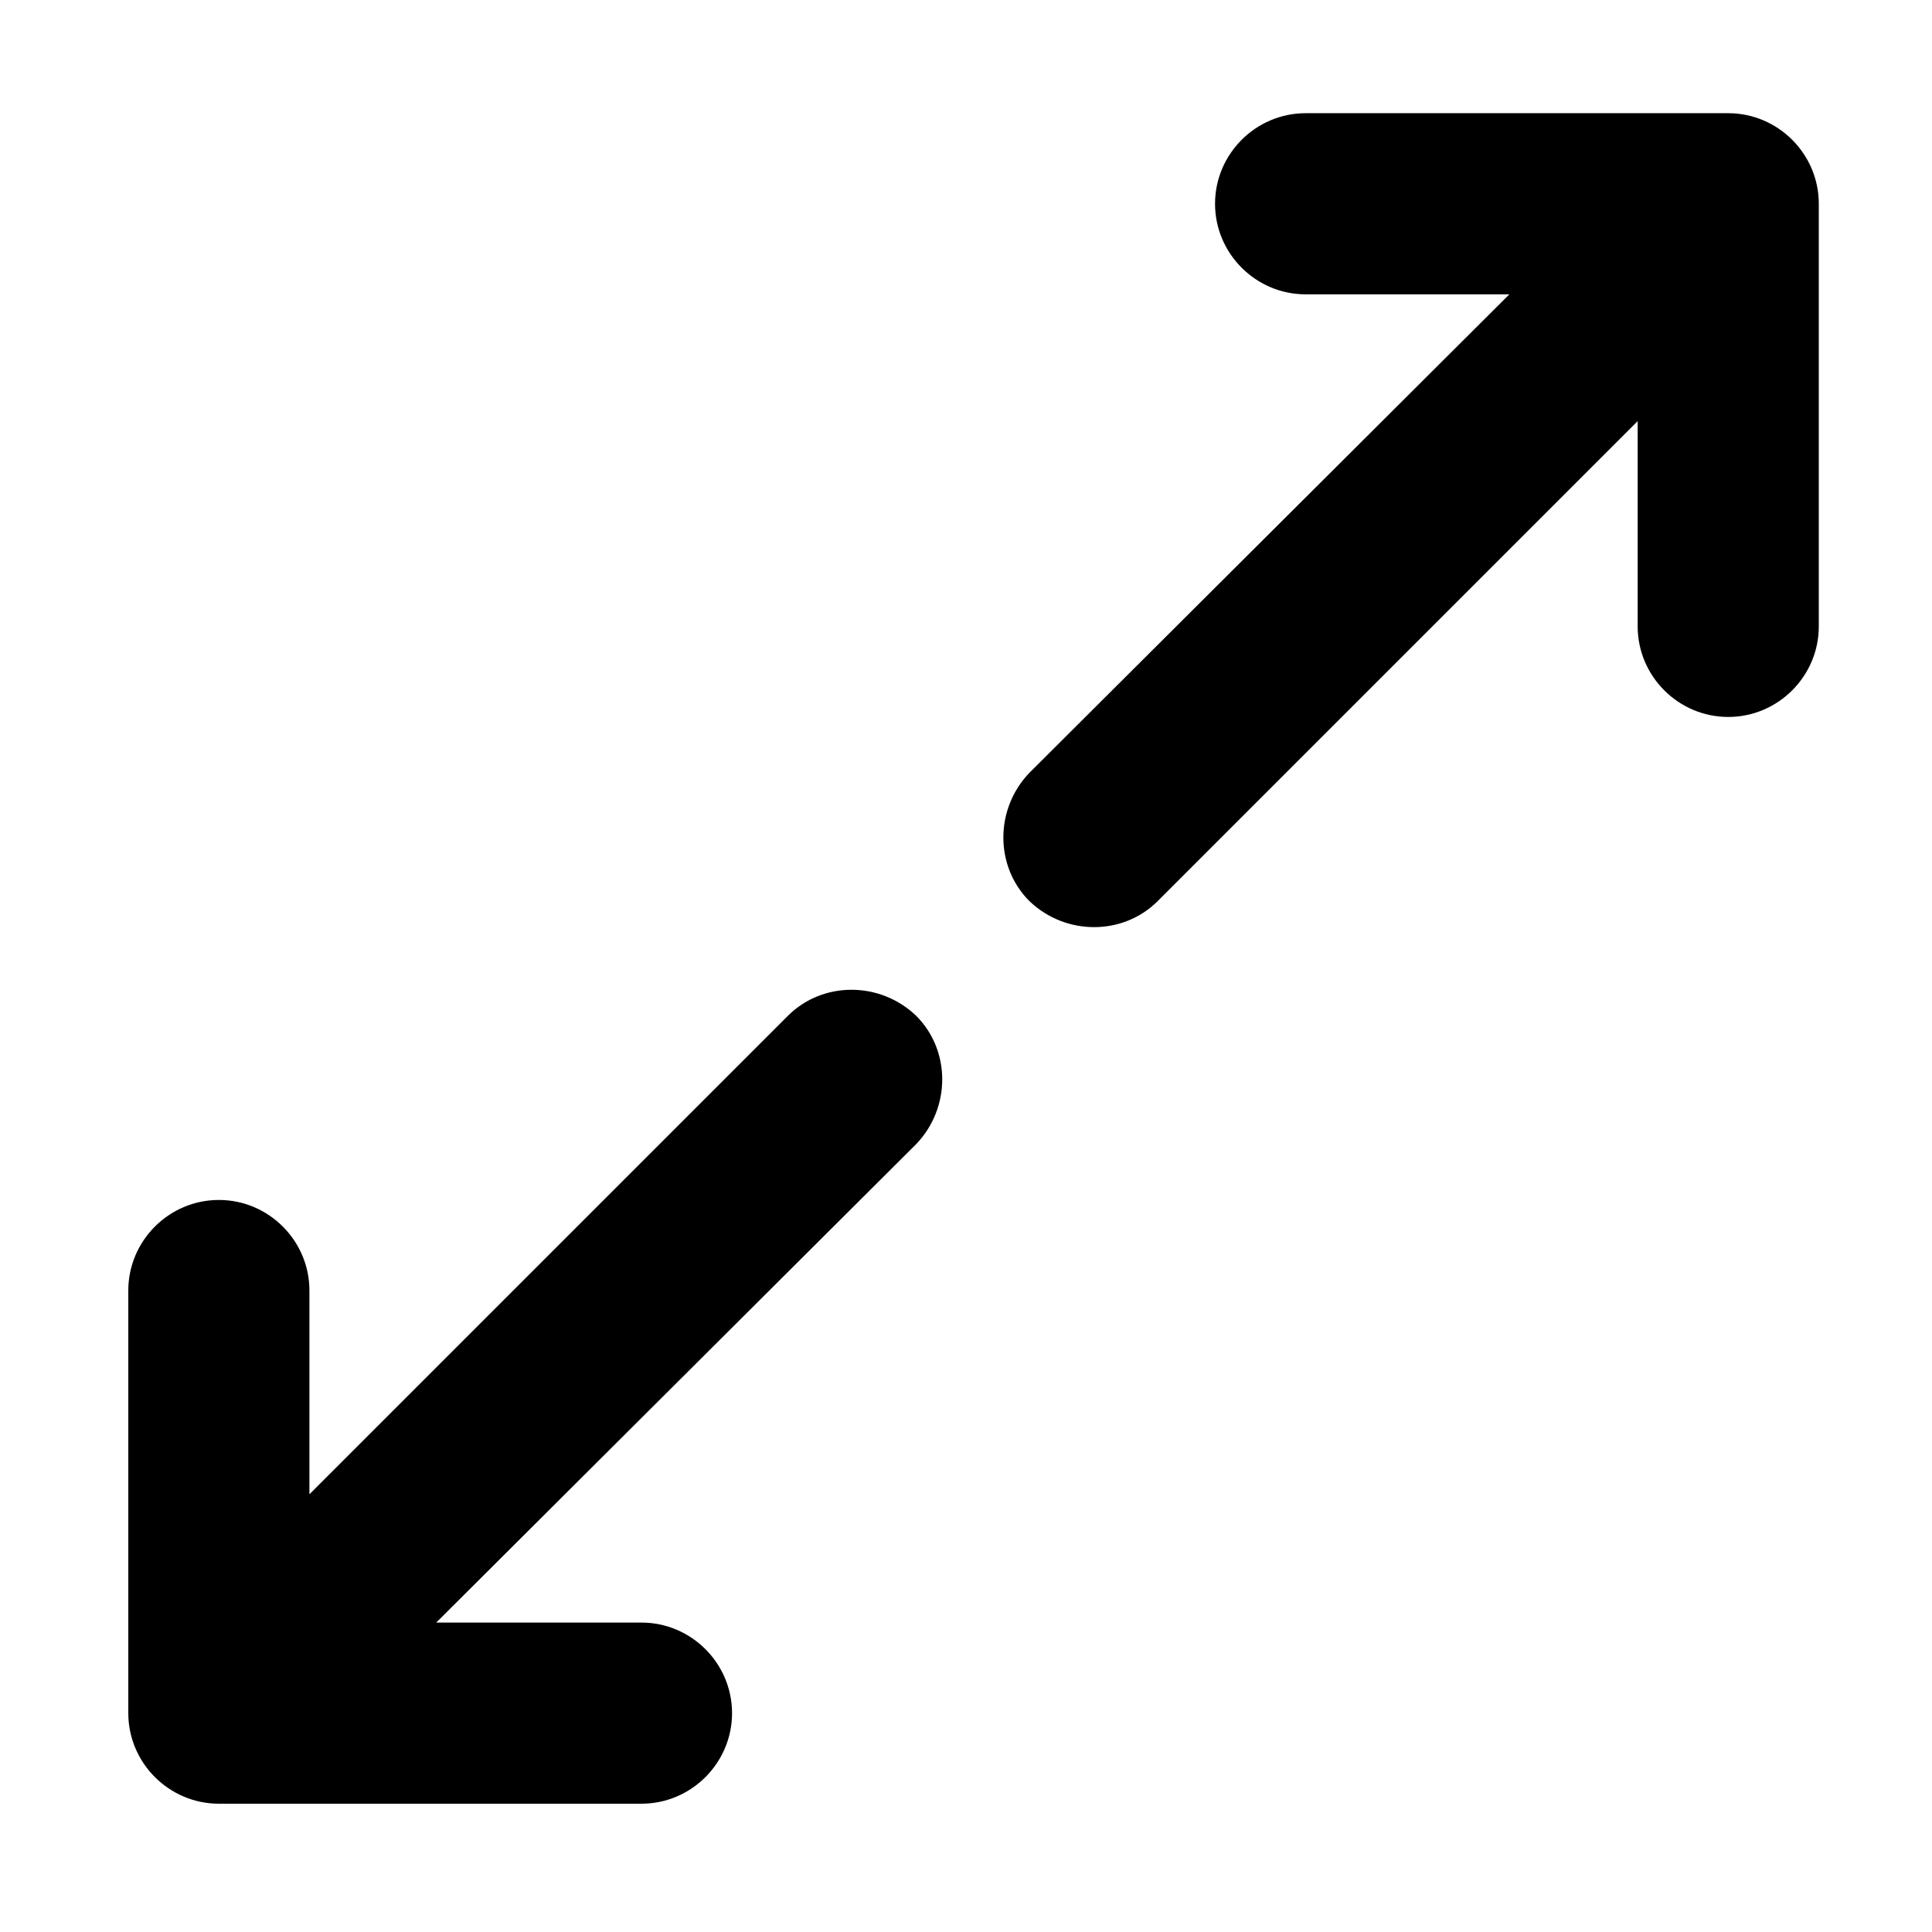
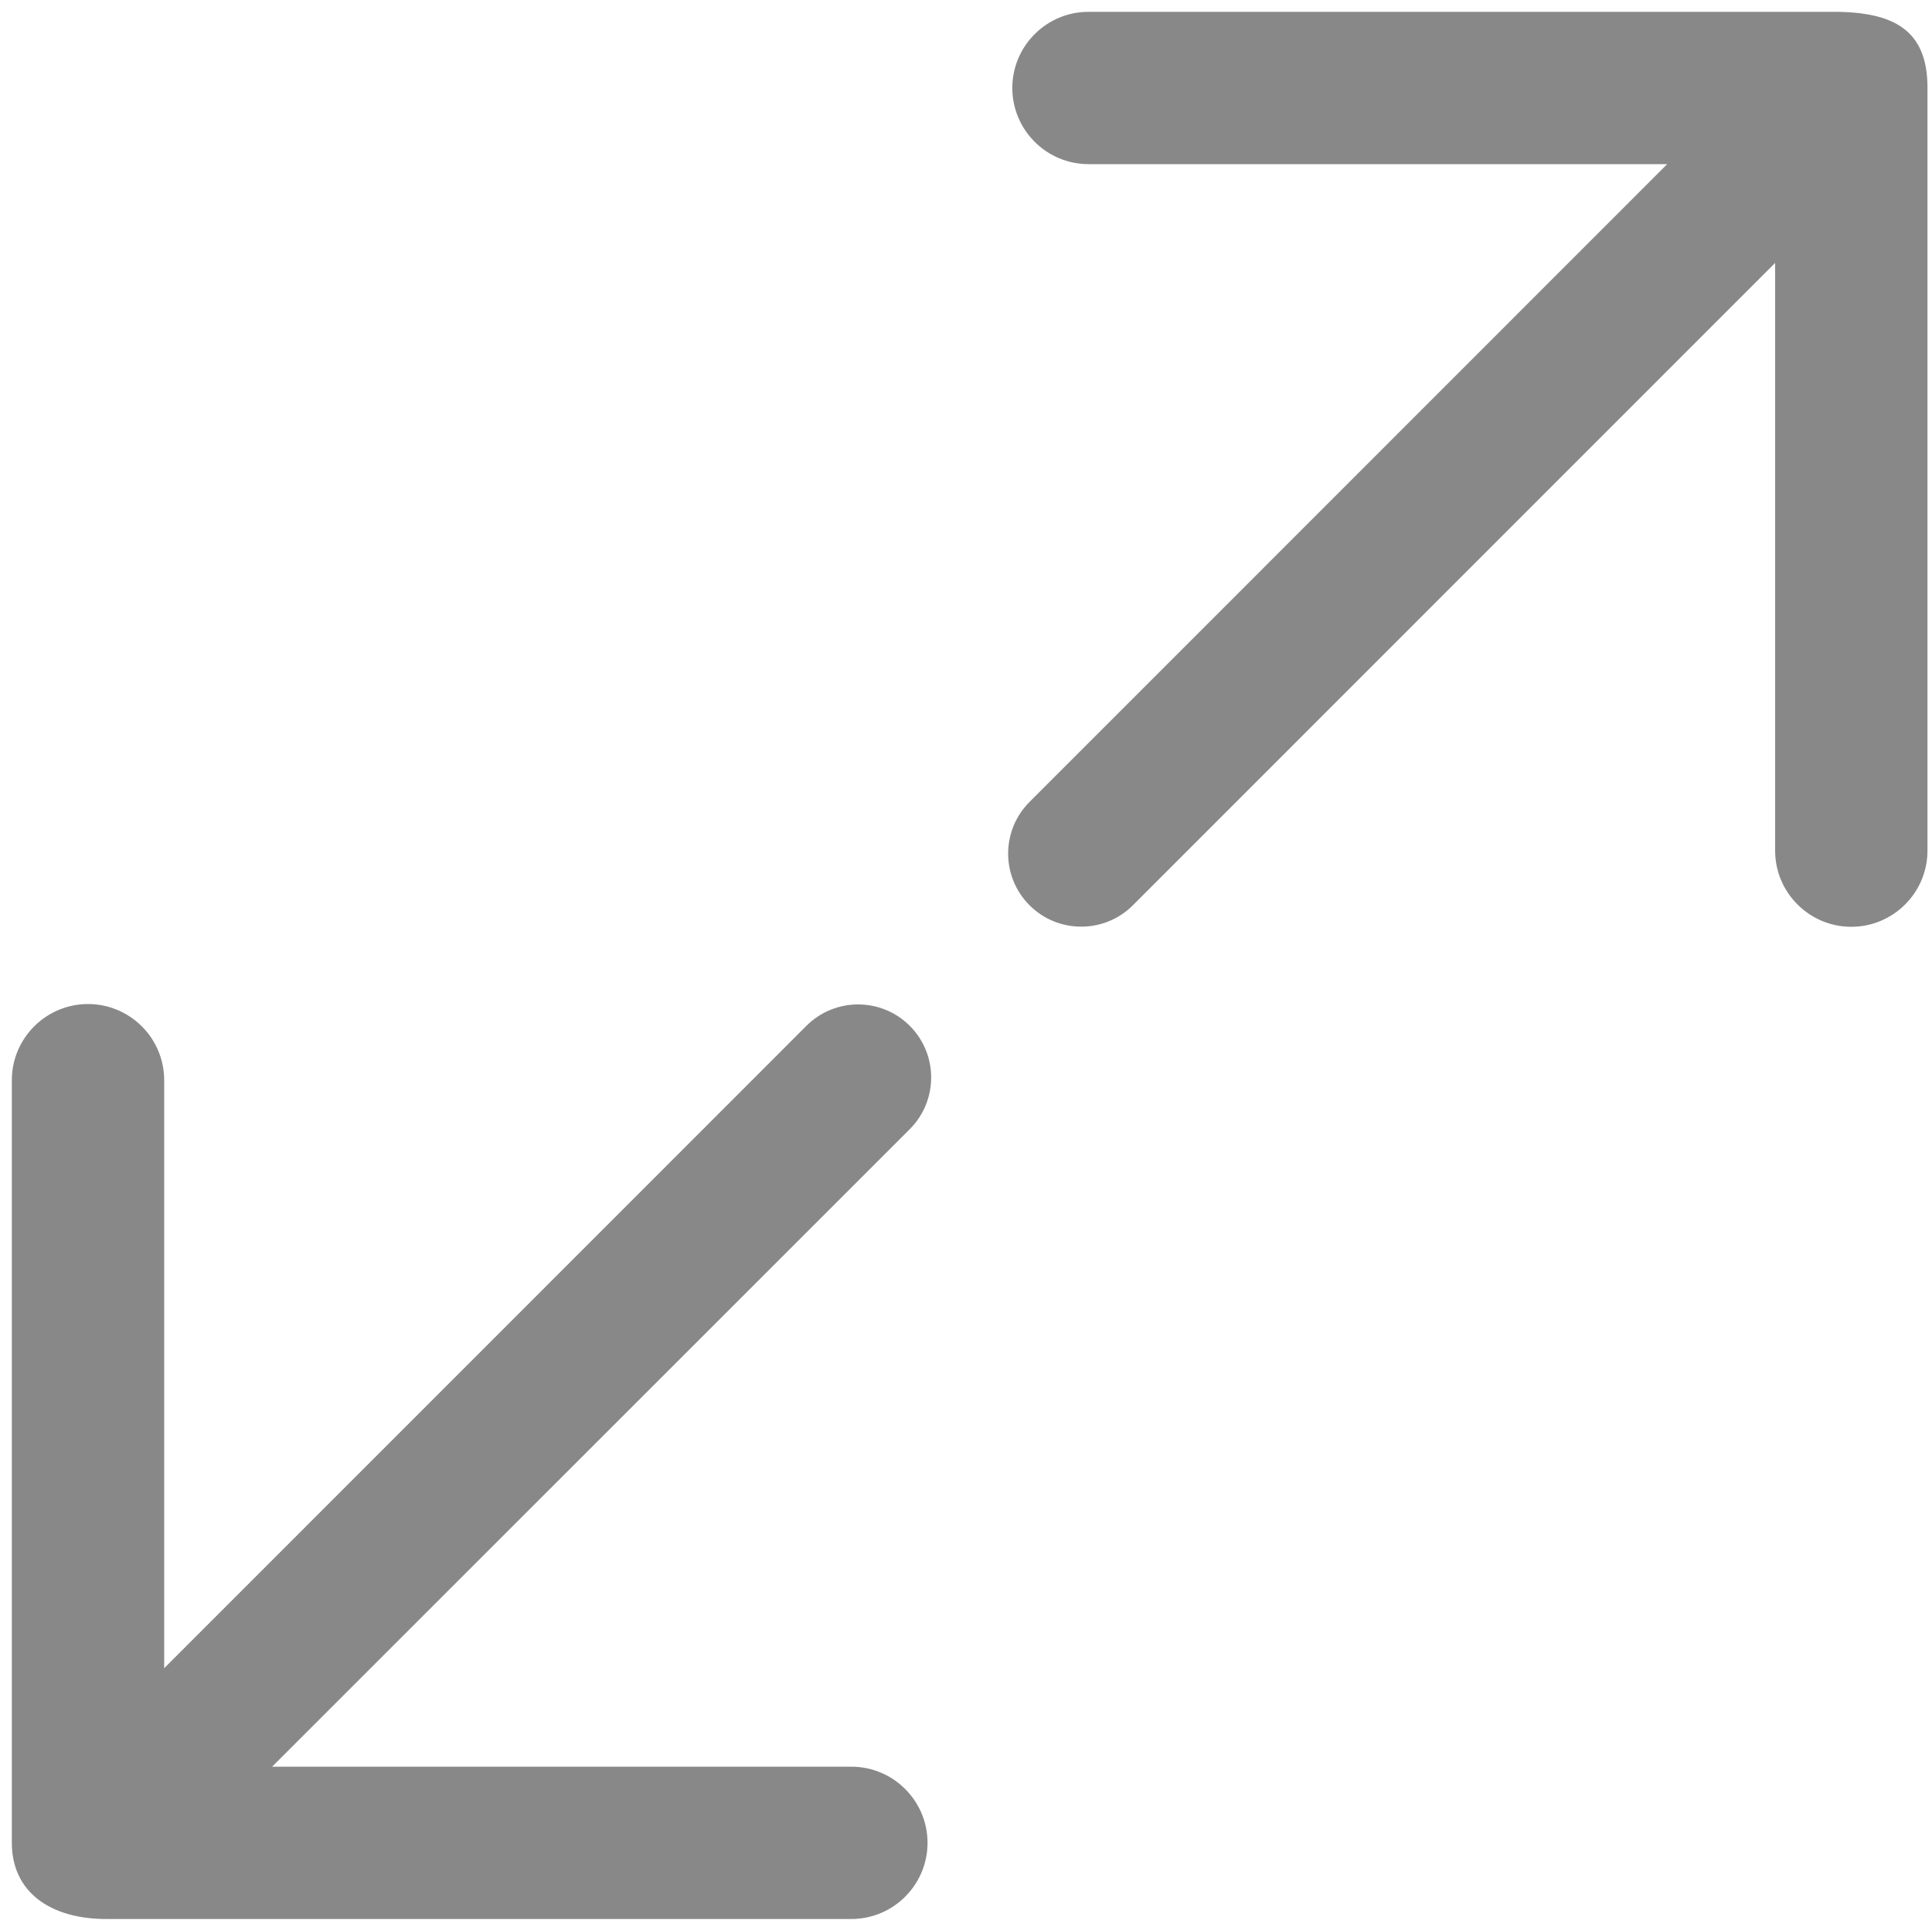
- <svg xmlns="http://www.w3.org/2000/svg" class="icon" width="200px" height="200.00px" viewBox="0 0 1024 1024" version="1.1">
-   <path d="M916 380c-26.4 0-48-21.6-48-48L868 223.2 613.6 477.6c-18.4 18.4-48.8 18.4-68 0-18.4-18.4-18.4-48.8 0-68L800 156 692 156c-26.4 0-48-21.6-48-48 0-26.4 21.6-48 48-48l224 0c26.4 0 48 21.6 48 48l0 224C964 358.4 942.4 380 916 380zM231.2 860l108.8 0c26.4 0 48 21.6 48 48s-21.6 48-48 48l-224 0c-26.4 0-48-21.6-48-48l0-224c0-26.4 21.6-48 48-48 26.4 0 48 21.6 48 48L164 792l253.6-253.6c18.4-18.4 48.8-18.4 68 0 18.4 18.4 18.4 48.8 0 68L231.2 860z" />
+ <svg xmlns="http://www.w3.org/2000/svg" width="490" height="487" class="icon">
+   <defs>
+     <style type="text/css" />
+   </defs>
+   <g>
+     <rect height="489" width="492" y="-1" x="-1" fill="none" id="canvas_background" />
+   </g>
+   <g>
+     <path d="m465.029,3l-188.962,0c-10.65,0 -19.319,8.67 -19.319,19.319c0,10.65 8.67,19.319 19.319,19.319l146.773,0l-161.724,161.792c-7.236,7.236 -7.236,18.978 0,26.214c7.236,7.236 18.978,7.236 26.214,0l162.884,-162.953l0,149.094c0,10.65 8.67,19.319 19.319,19.319c10.65,0 19.319,-8.67 19.319,-19.319l0,-193.399c0.068,-14.609 -8.328,-19.388 -23.825,-19.388zm0,0m-438.067,483.806l188.962,0c10.65,0 19.32,-8.67 19.32,-19.319c0,-10.65 -8.67,-19.319 -19.32,-19.319l-146.91,0l161.724,-161.724c7.236,-7.236 7.236,-18.978 0,-26.214c-7.236,-7.236 -18.978,-7.236 -26.214,0l-162.884,162.953l0,-149.163c0,-10.65 -8.67,-19.319 -19.319,-19.319c-10.65,0 -19.319,8.67 -19.319,19.319l0,193.468c0,12.425 9.694,19.319 23.962,19.319l-0,0zm438.067,-483.806" fill="#888888" id="svg_1" />
+   </g>
</svg>
